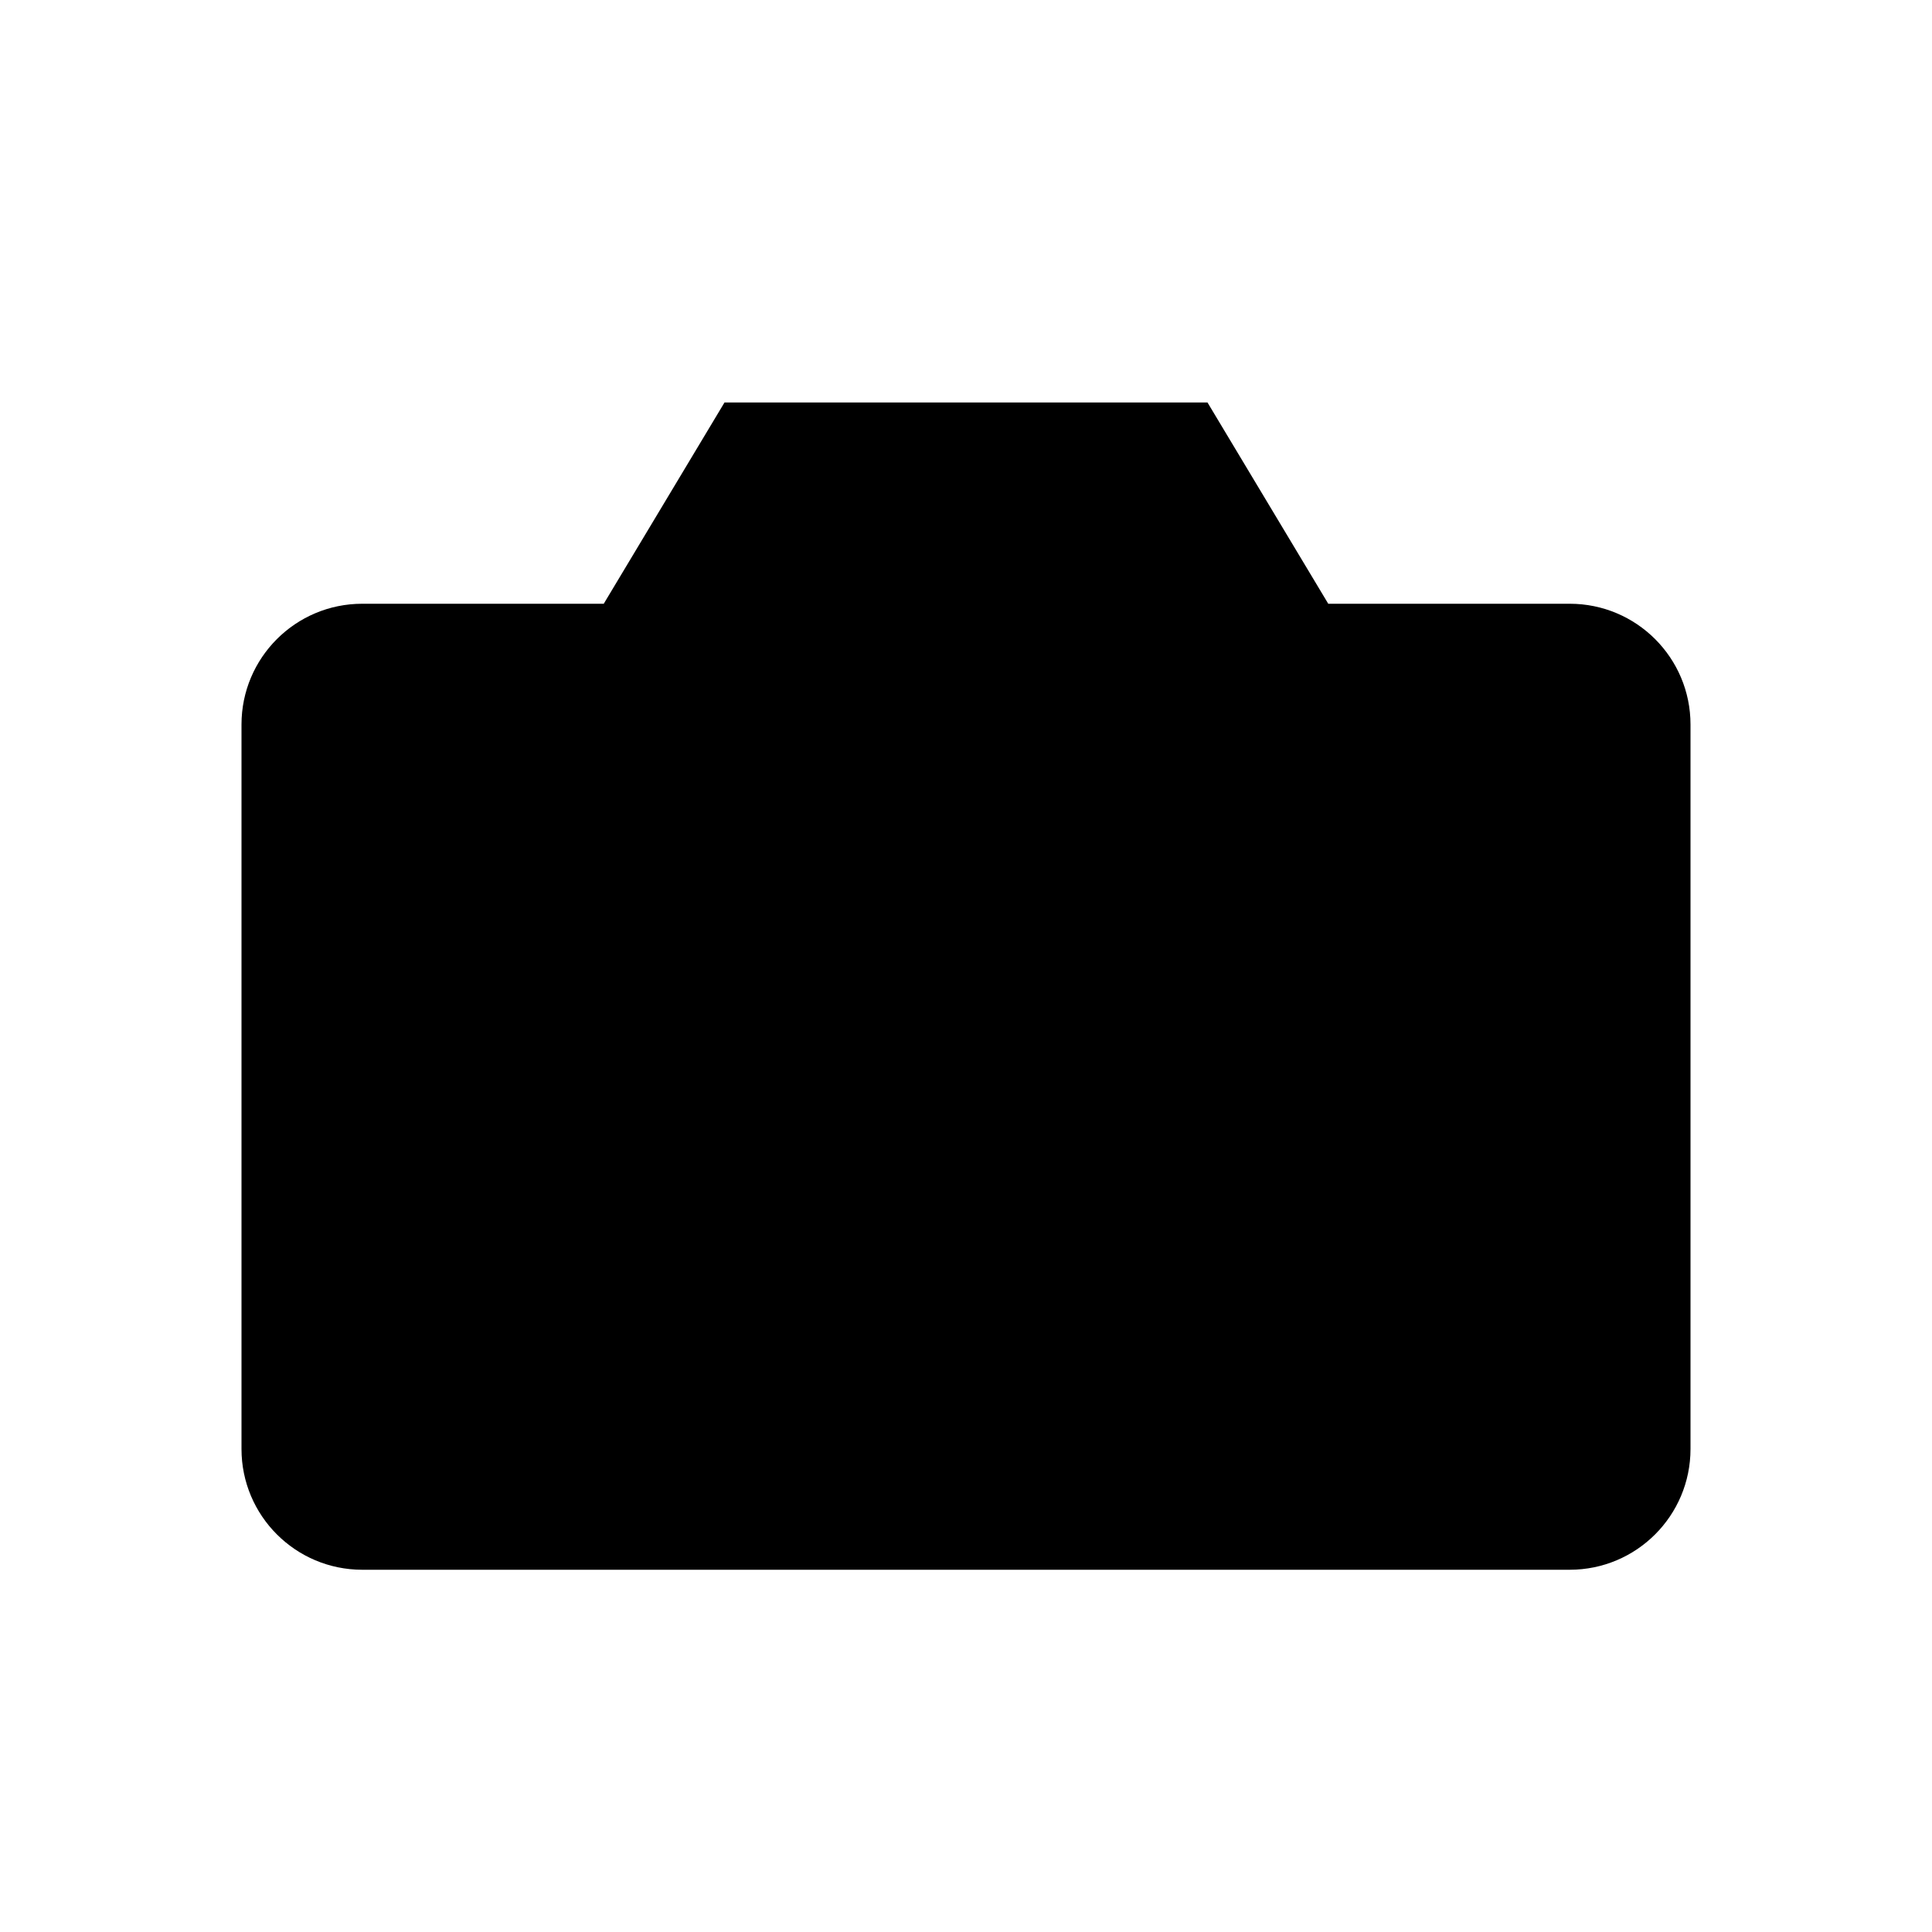
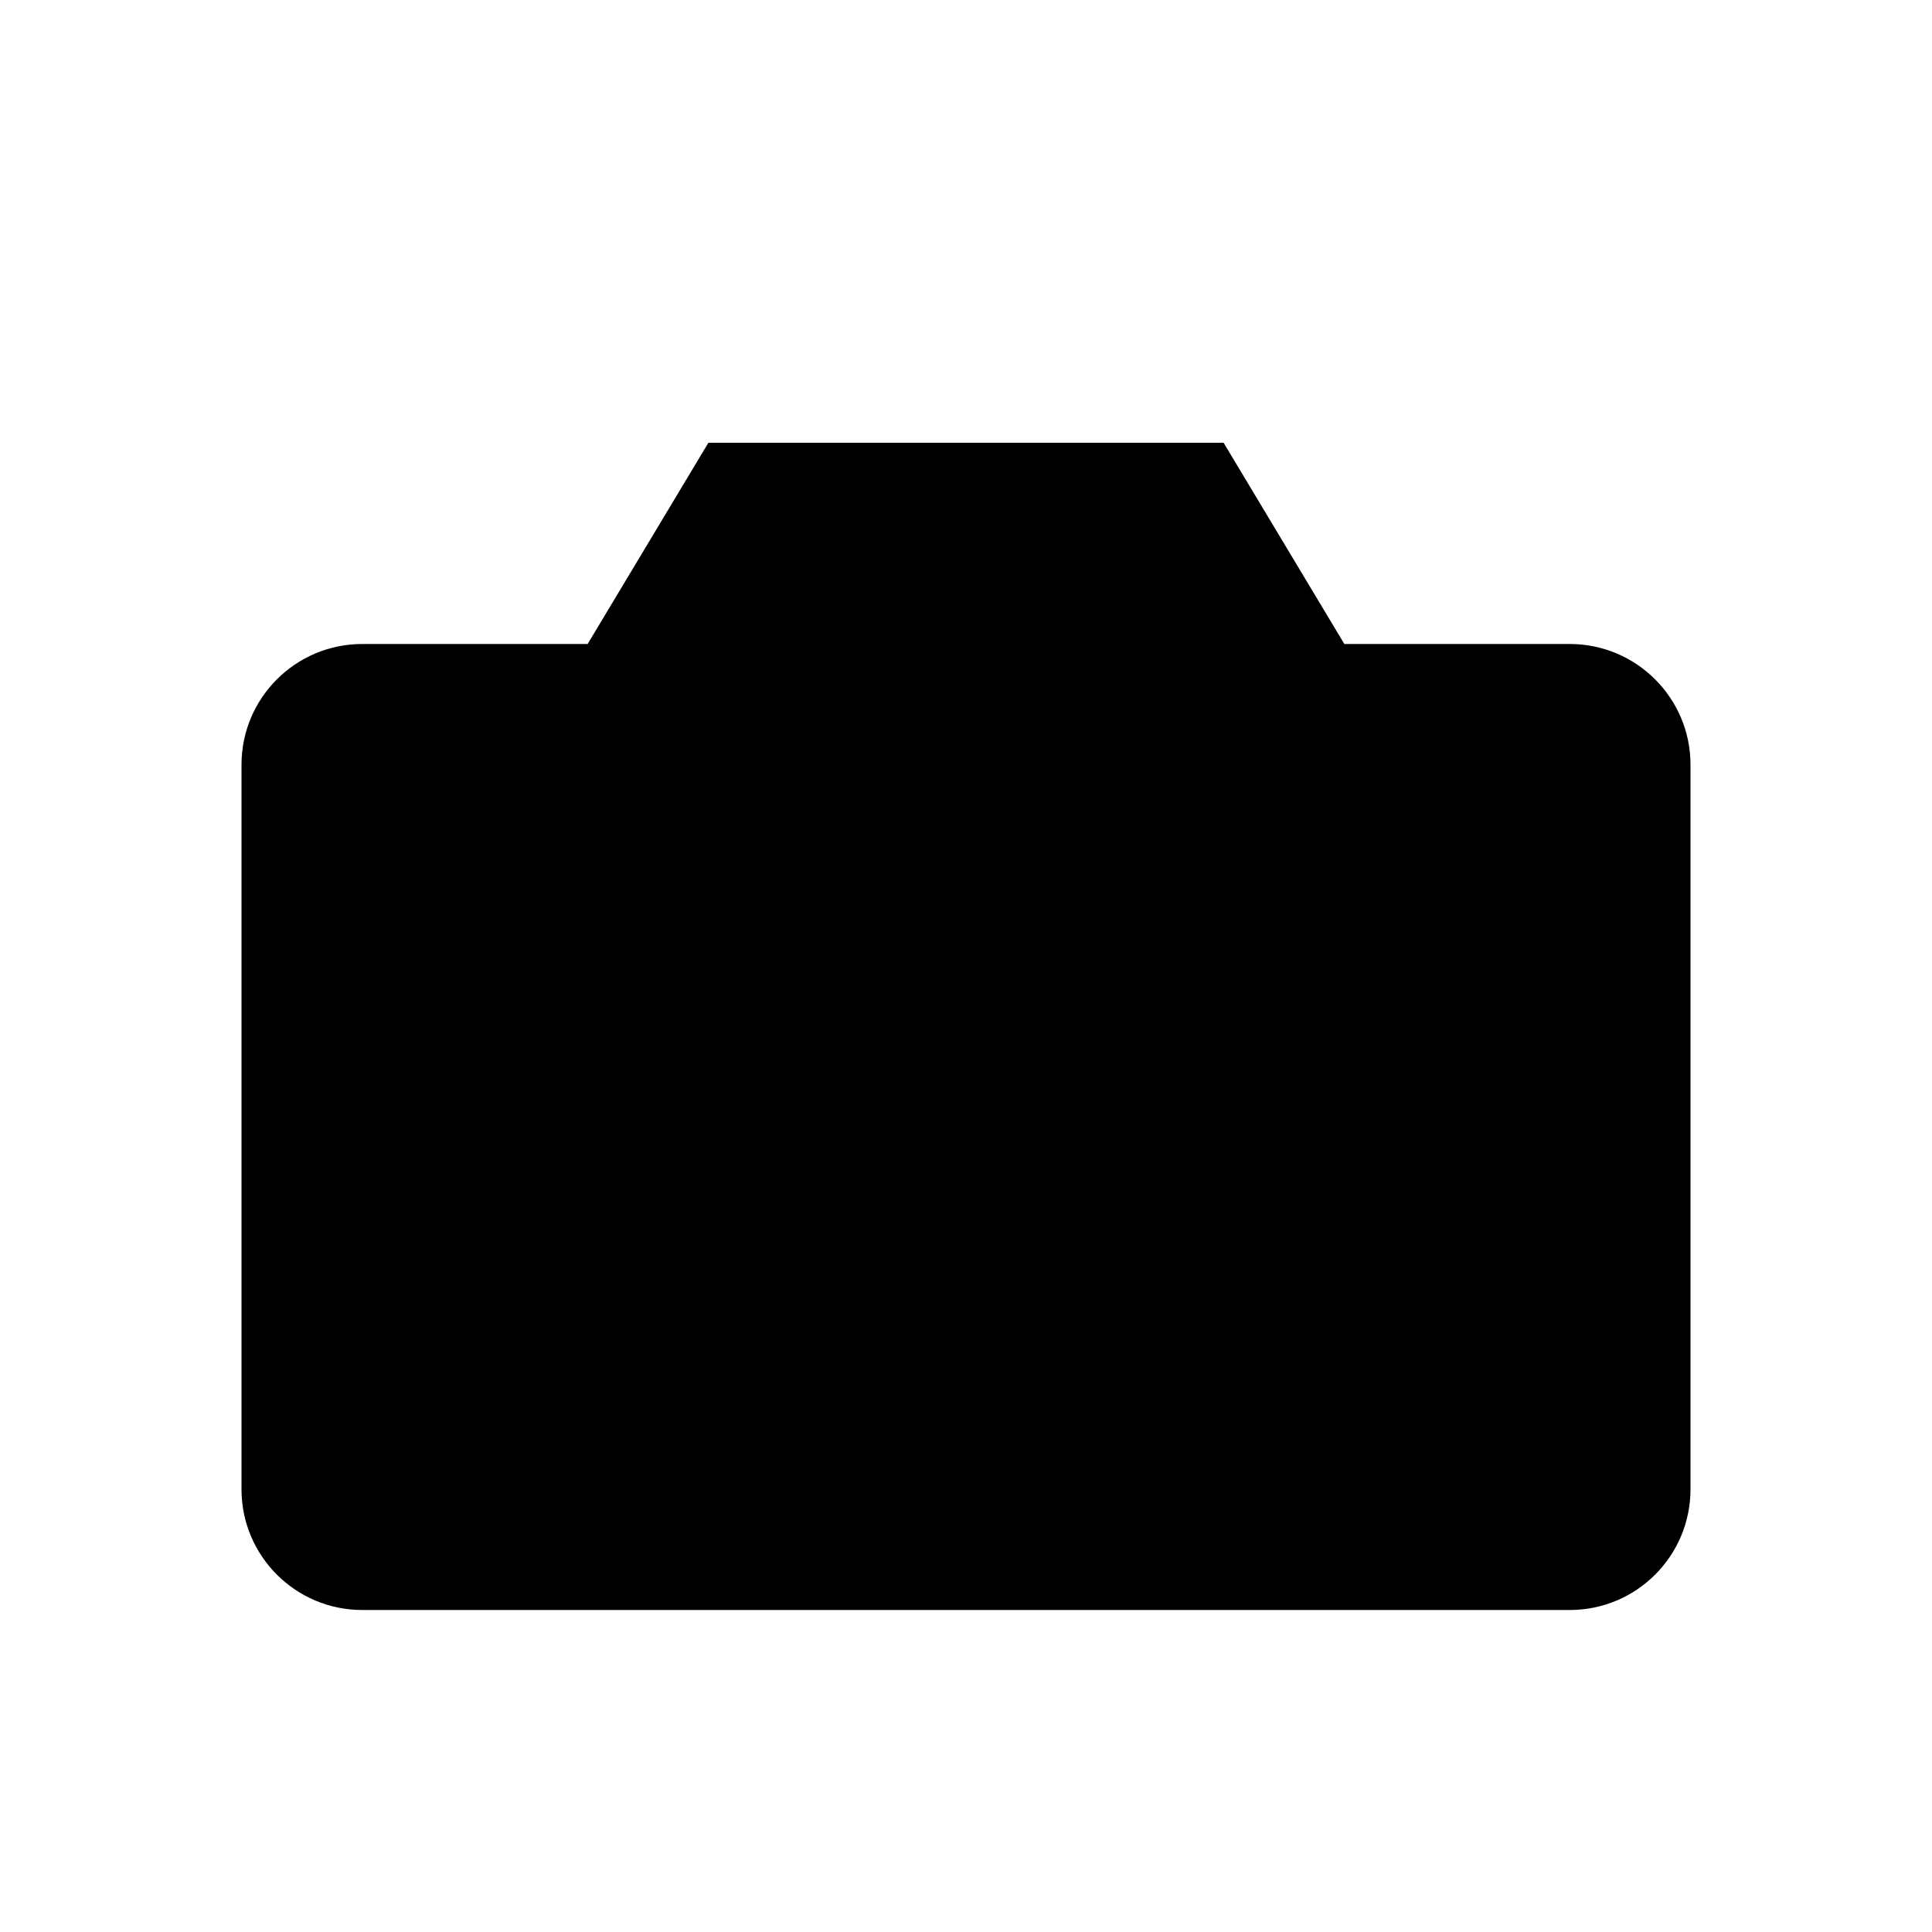
- <svg xmlns="http://www.w3.org/2000/svg" viewBox="0 0 24 24" data-gesture="hop">
-   <path d="M4.5 7.5h3L9 5h6l1.5 2.5h3A1.5 1.5 0 0 1 21 9v9a1.5 1.5 0 0 1-1.5 1.5h-15A1.5 1.5 0 0 1 3 18V9a1.5 1.5 0 0 1 1.5-1.5Z" class="pk-body" />
-   <circle cx="12" cy="13" r="3.9" class="pk-body" />
-   <circle cx="10.5" cy="12.8" r="1.15" class="pk-eye" />
-   <circle cx="13.5" cy="12.8" r="1.15" class="pk-eye pk-wink" />
-   <ellipse cx="8.1" cy="14.8" rx="1.1" ry=".6" class="pk-blush" />
-   <ellipse cx="15.9" cy="14.8" rx="1.1" ry=".6" class="pk-blush" />
+ <svg xmlns="http://www.w3.org/2000/svg" viewBox="0 0 24 24" data-gesture="hop" data-voice="blip">
+   <path d="M4.5 8h2.8l1.5-2.5h6.4L16.7 8h2.8A1.5 1.5 0 0 1 21 9.5v9a1.5 1.5 0 0 1-1.5 1.5h-15A1.5 1.5 0 0 1 3 18.5v-9A1.5 1.5 0 0 1 4.5 8Z" class="pk-body" />
+   <circle cx="12" cy="13.6" r="4.6" class="pk-body" />
+   <circle cx="10" cy="13.4" r="1.3" class="pk-eye" />
+   <circle cx="14" cy="13.4" r="1.3" class="pk-eye pk-wink" />
</svg>
